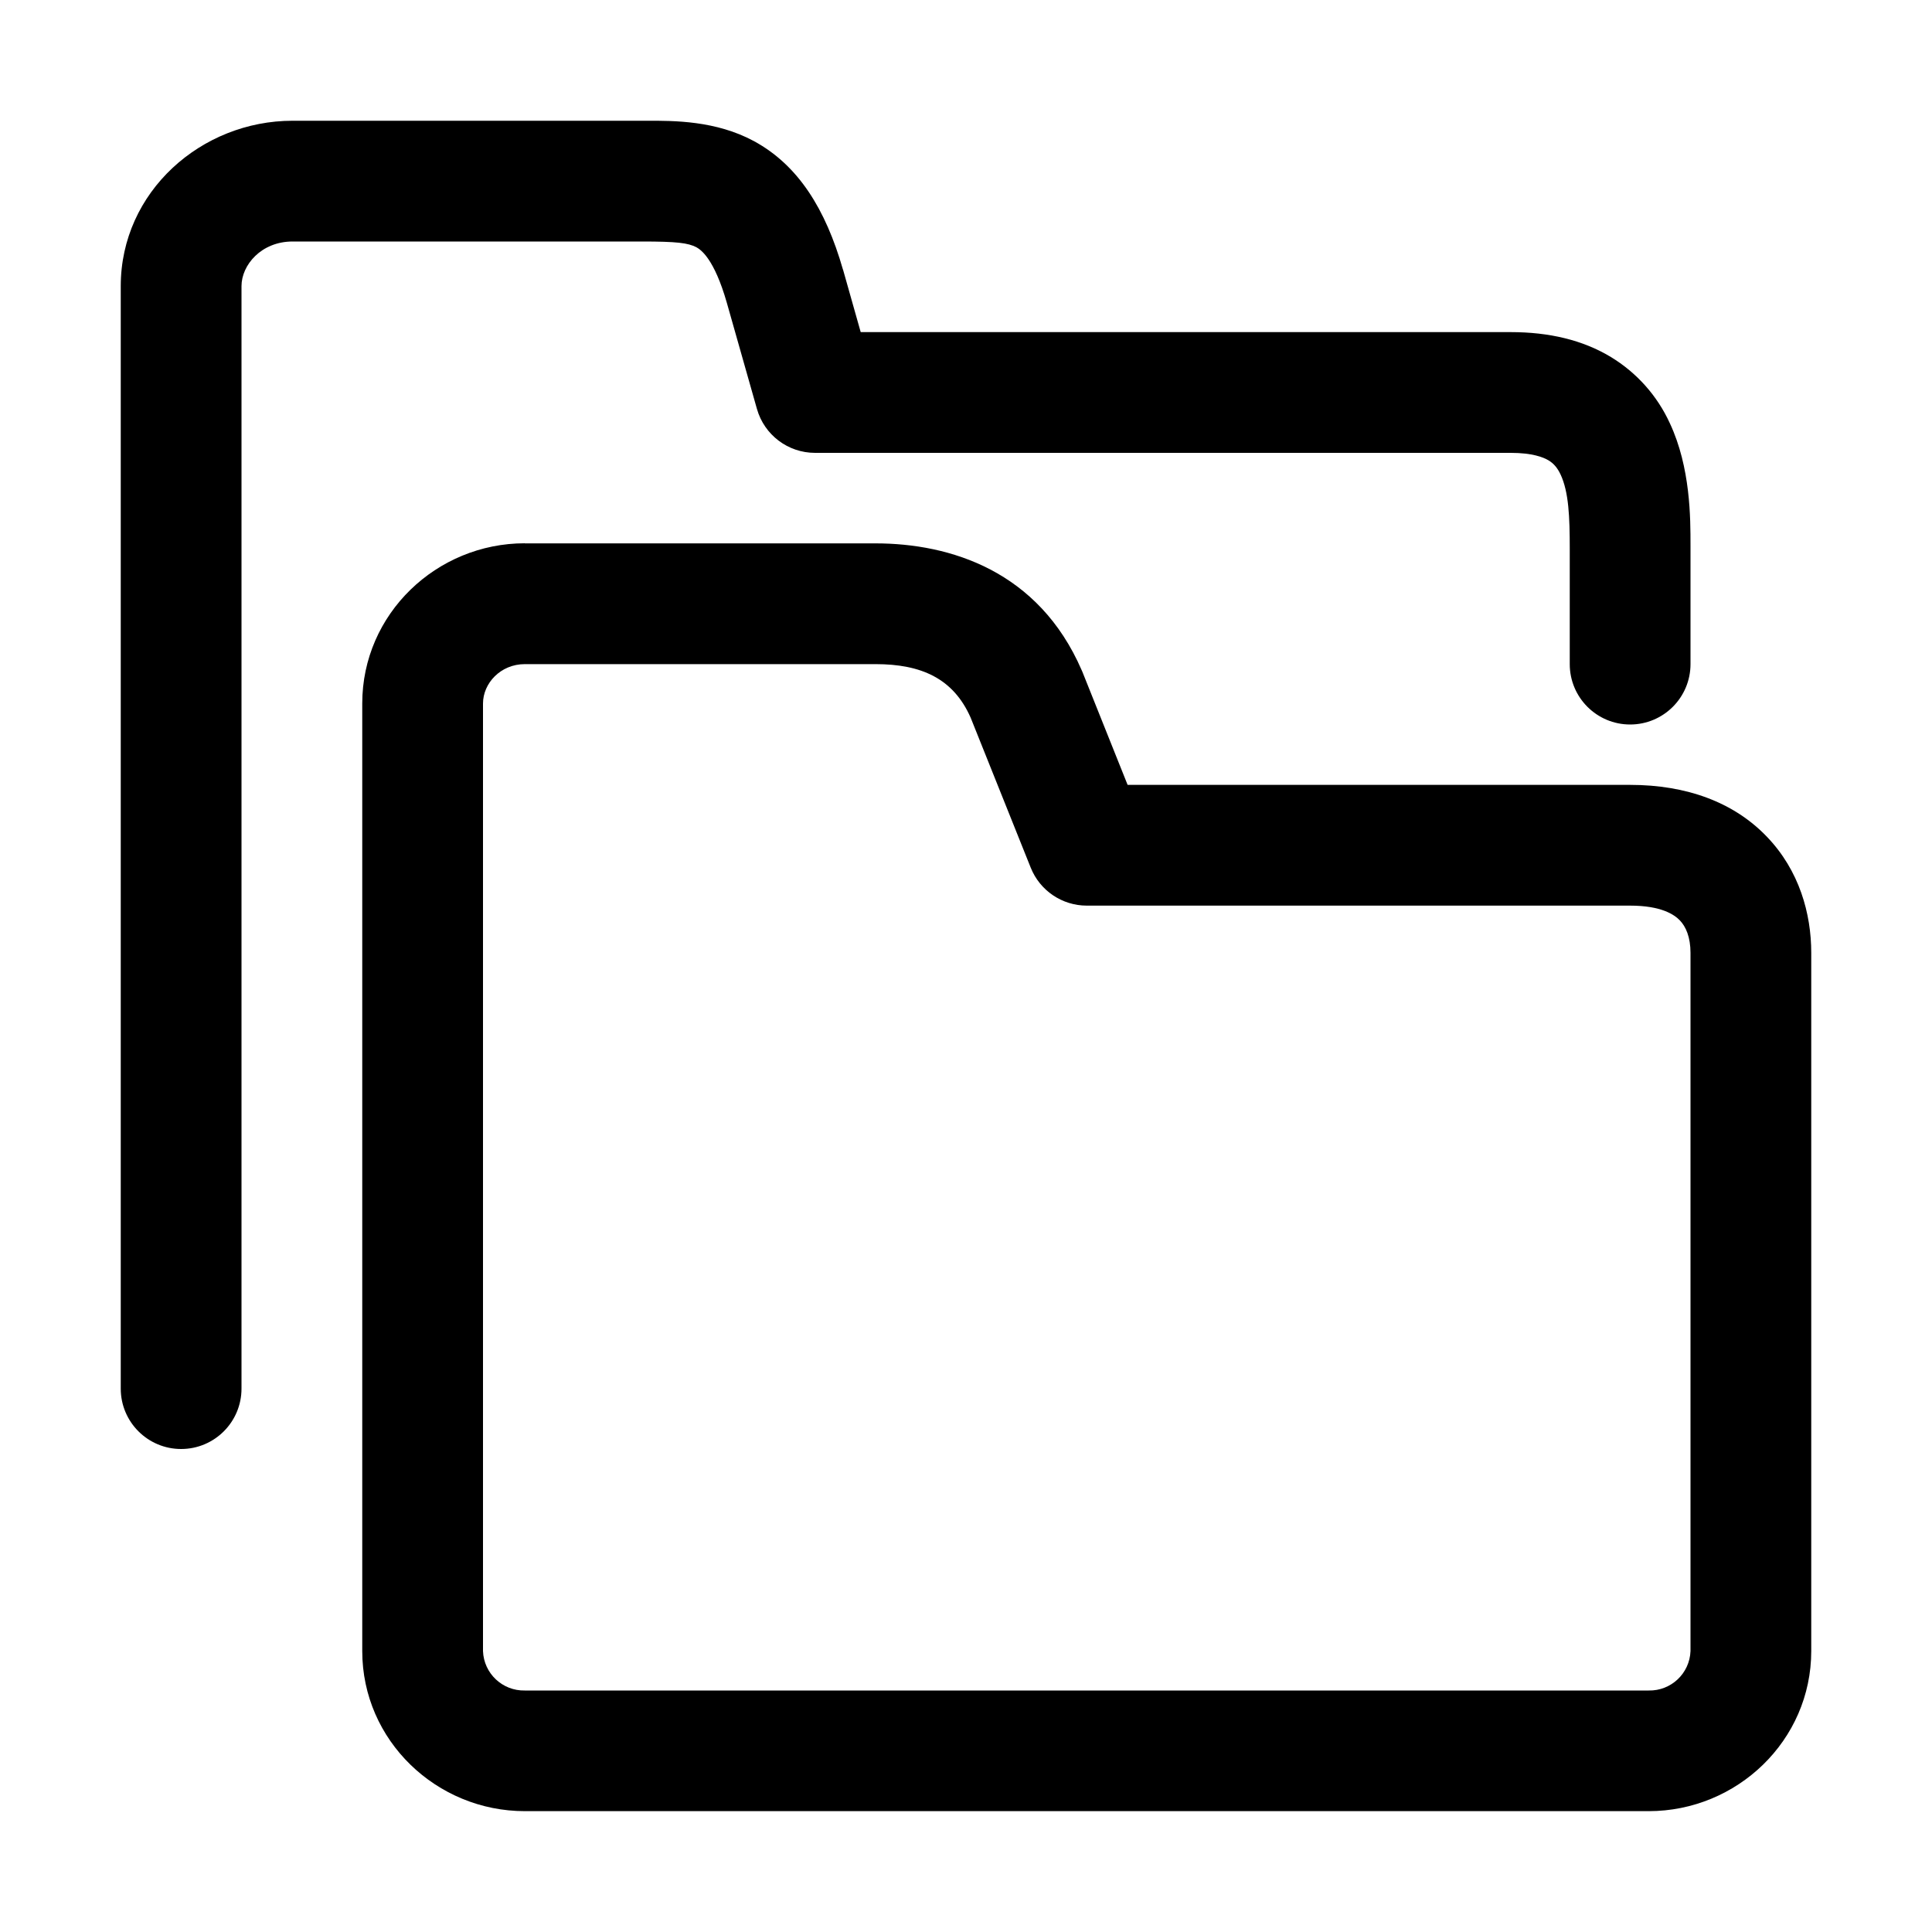
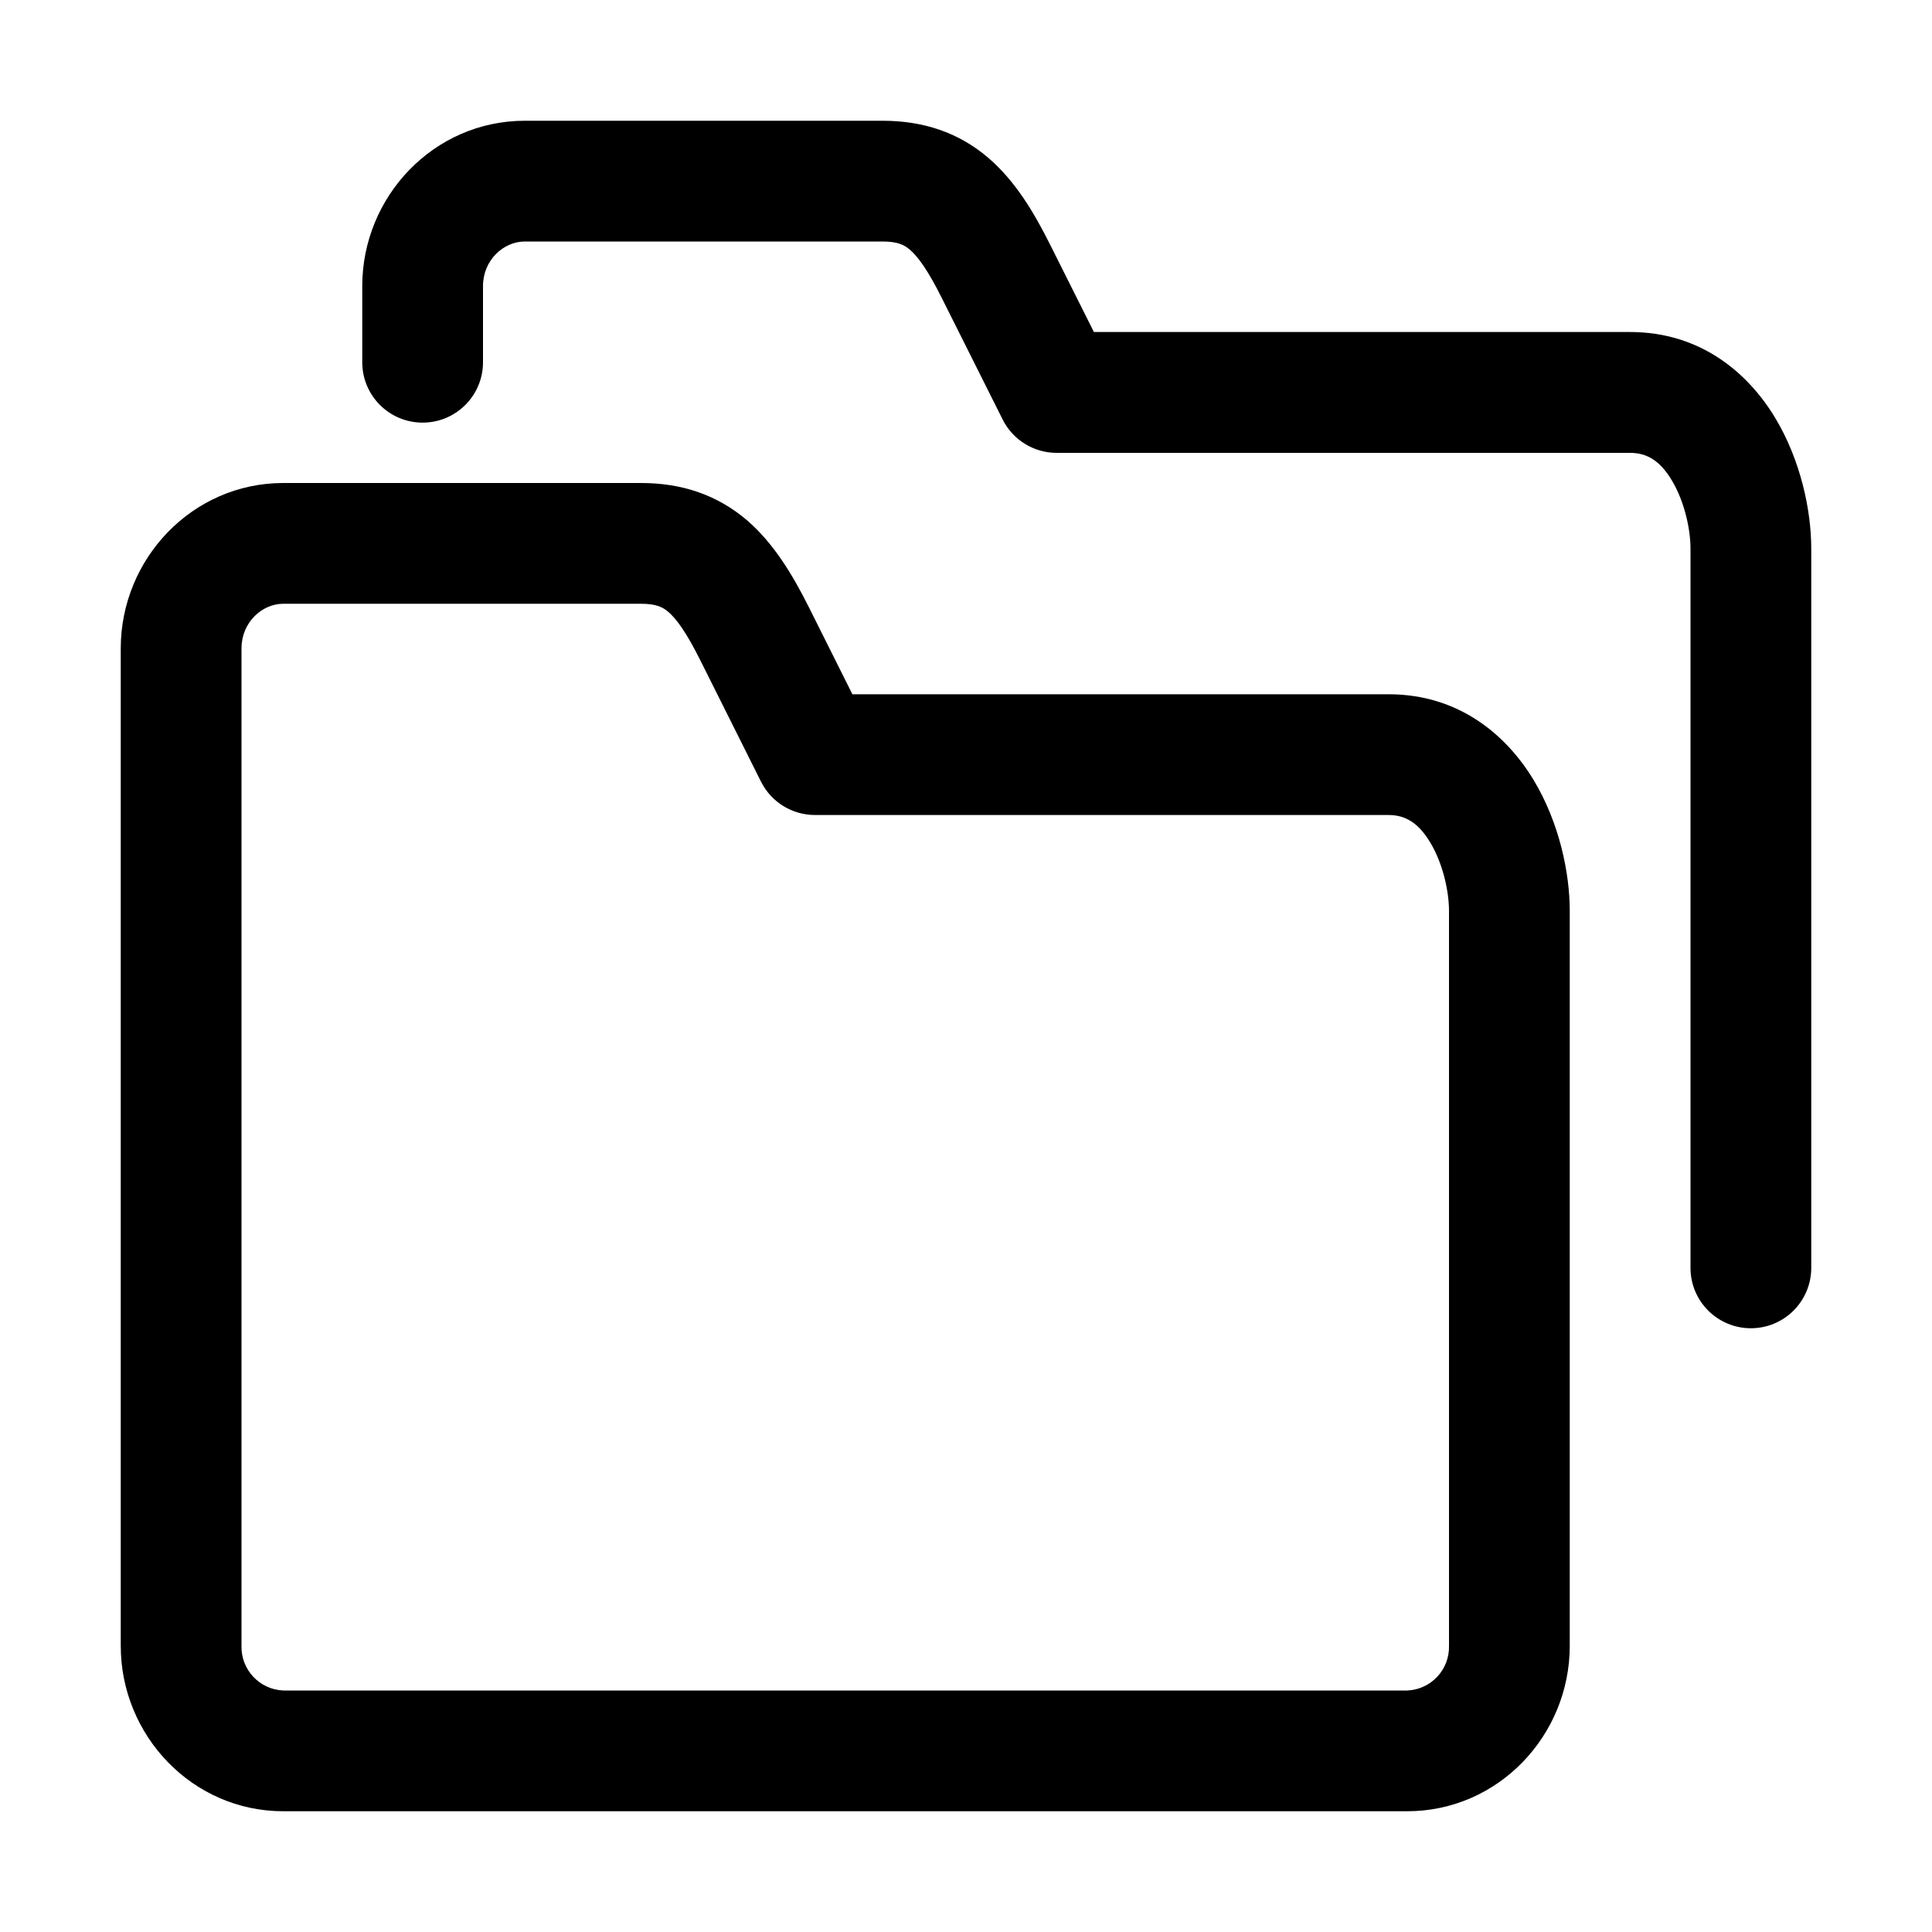
<svg xmlns="http://www.w3.org/2000/svg" width="20" height="20" fill="currentColor" viewBox="0 0 20 20">
-   <path fill-rule="evenodd" d="M8.726 2.79c-.18-.628-.464-1.081-.921-1.329-.394-.213-.829-.212-1.112-.211H3.028c-.943 0-1.778.734-1.778 1.712v11.413a.625.625 0 1 0 1.25 0V2.962c0-.218.204-.462.529-.462h3.619c.354 0 .475.014.562.06.044.025.182.114.314.574l.312 1.1a.625.625 0 0 0 .601.454h7.202c.223 0 .337.045.392.078.051.031.09.074.124.146.085.182.095.44.095.767v1.196a.625.625 0 1 0 1.25 0V5.646c0-.282.001-.806-.214-1.265a1.56 1.56 0 0 0-.61-.685c-.292-.177-.642-.258-1.037-.258H8.91l-.183-.647V2.79ZM5.433 5.624c-.913 0-1.683.73-1.683 1.658v9.81c0 .927.77 1.657 1.683 1.657h11.634c.913 0 1.683-.73 1.683-1.658V9.864c0-.405-.123-.853-.46-1.203-.342-.357-.832-.536-1.415-.536h-5.202l-.468-1.17-.007-.016c-.446-1.03-1.363-1.314-2.136-1.314h-3.63ZM5 7.283c0-.21.182-.408.433-.408h3.63c.474 0 .806.148.985.554l.622 1.553a.625.625 0 0 0 .58.393h5.625c.324 0 .458.094.514.152.063.065.111.174.111.337v7.228a.424.424 0 0 1-.433.408H5.433A.424.424 0 0 1 5 17.092v-9.81Z" clip-rule="evenodd" />
+   <path fill-rule="evenodd" d="M5.433 1.25c-.943 0-1.683.785-1.683 1.712v.788a.625.625 0 1 0 1.25 0v-.788c0-.269.212-.462.433-.462h3.702c.161 0 .228.037.283.084.084.072.187.211.335.508l.626 1.25a.625.625 0 0 0 .559.346h5.937c.174 0 .309.081.43.282.132.218.195.507.195.71v7.445a.625.625 0 1 0 1.25 0V5.679c0-.395-.109-.915-.375-1.356-.277-.458-.767-.886-1.5-.886h-5.551l-.453-.904c-.164-.328-.358-.657-.64-.899-.31-.265-.676-.384-1.096-.384H5.433ZM2.933 5C1.99 5 1.25 5.785 1.25 6.712v10.326c0 .927.74 1.712 1.683 1.712h11.634c.943 0 1.683-.785 1.683-1.712V9.429c0-.395-.109-.915-.375-1.356-.277-.458-.767-.886-1.5-.886H8.824l-.452-.904c-.165-.328-.36-.657-.641-.899C7.42 5.12 7.055 5 6.635 5H2.933ZM2.5 6.712c0-.269.212-.462.433-.462h3.702c.161 0 .228.037.283.084.084.072.187.211.335.508l.625 1.25a.625.625 0 0 0 .56.345h5.937c.174 0 .309.082.43.283.132.218.195.507.195.71v7.608a.451.451 0 0 1-.433.462H2.933a.451.451 0 0 1-.433-.462V6.712Z" clip-rule="evenodd" />
</svg>
